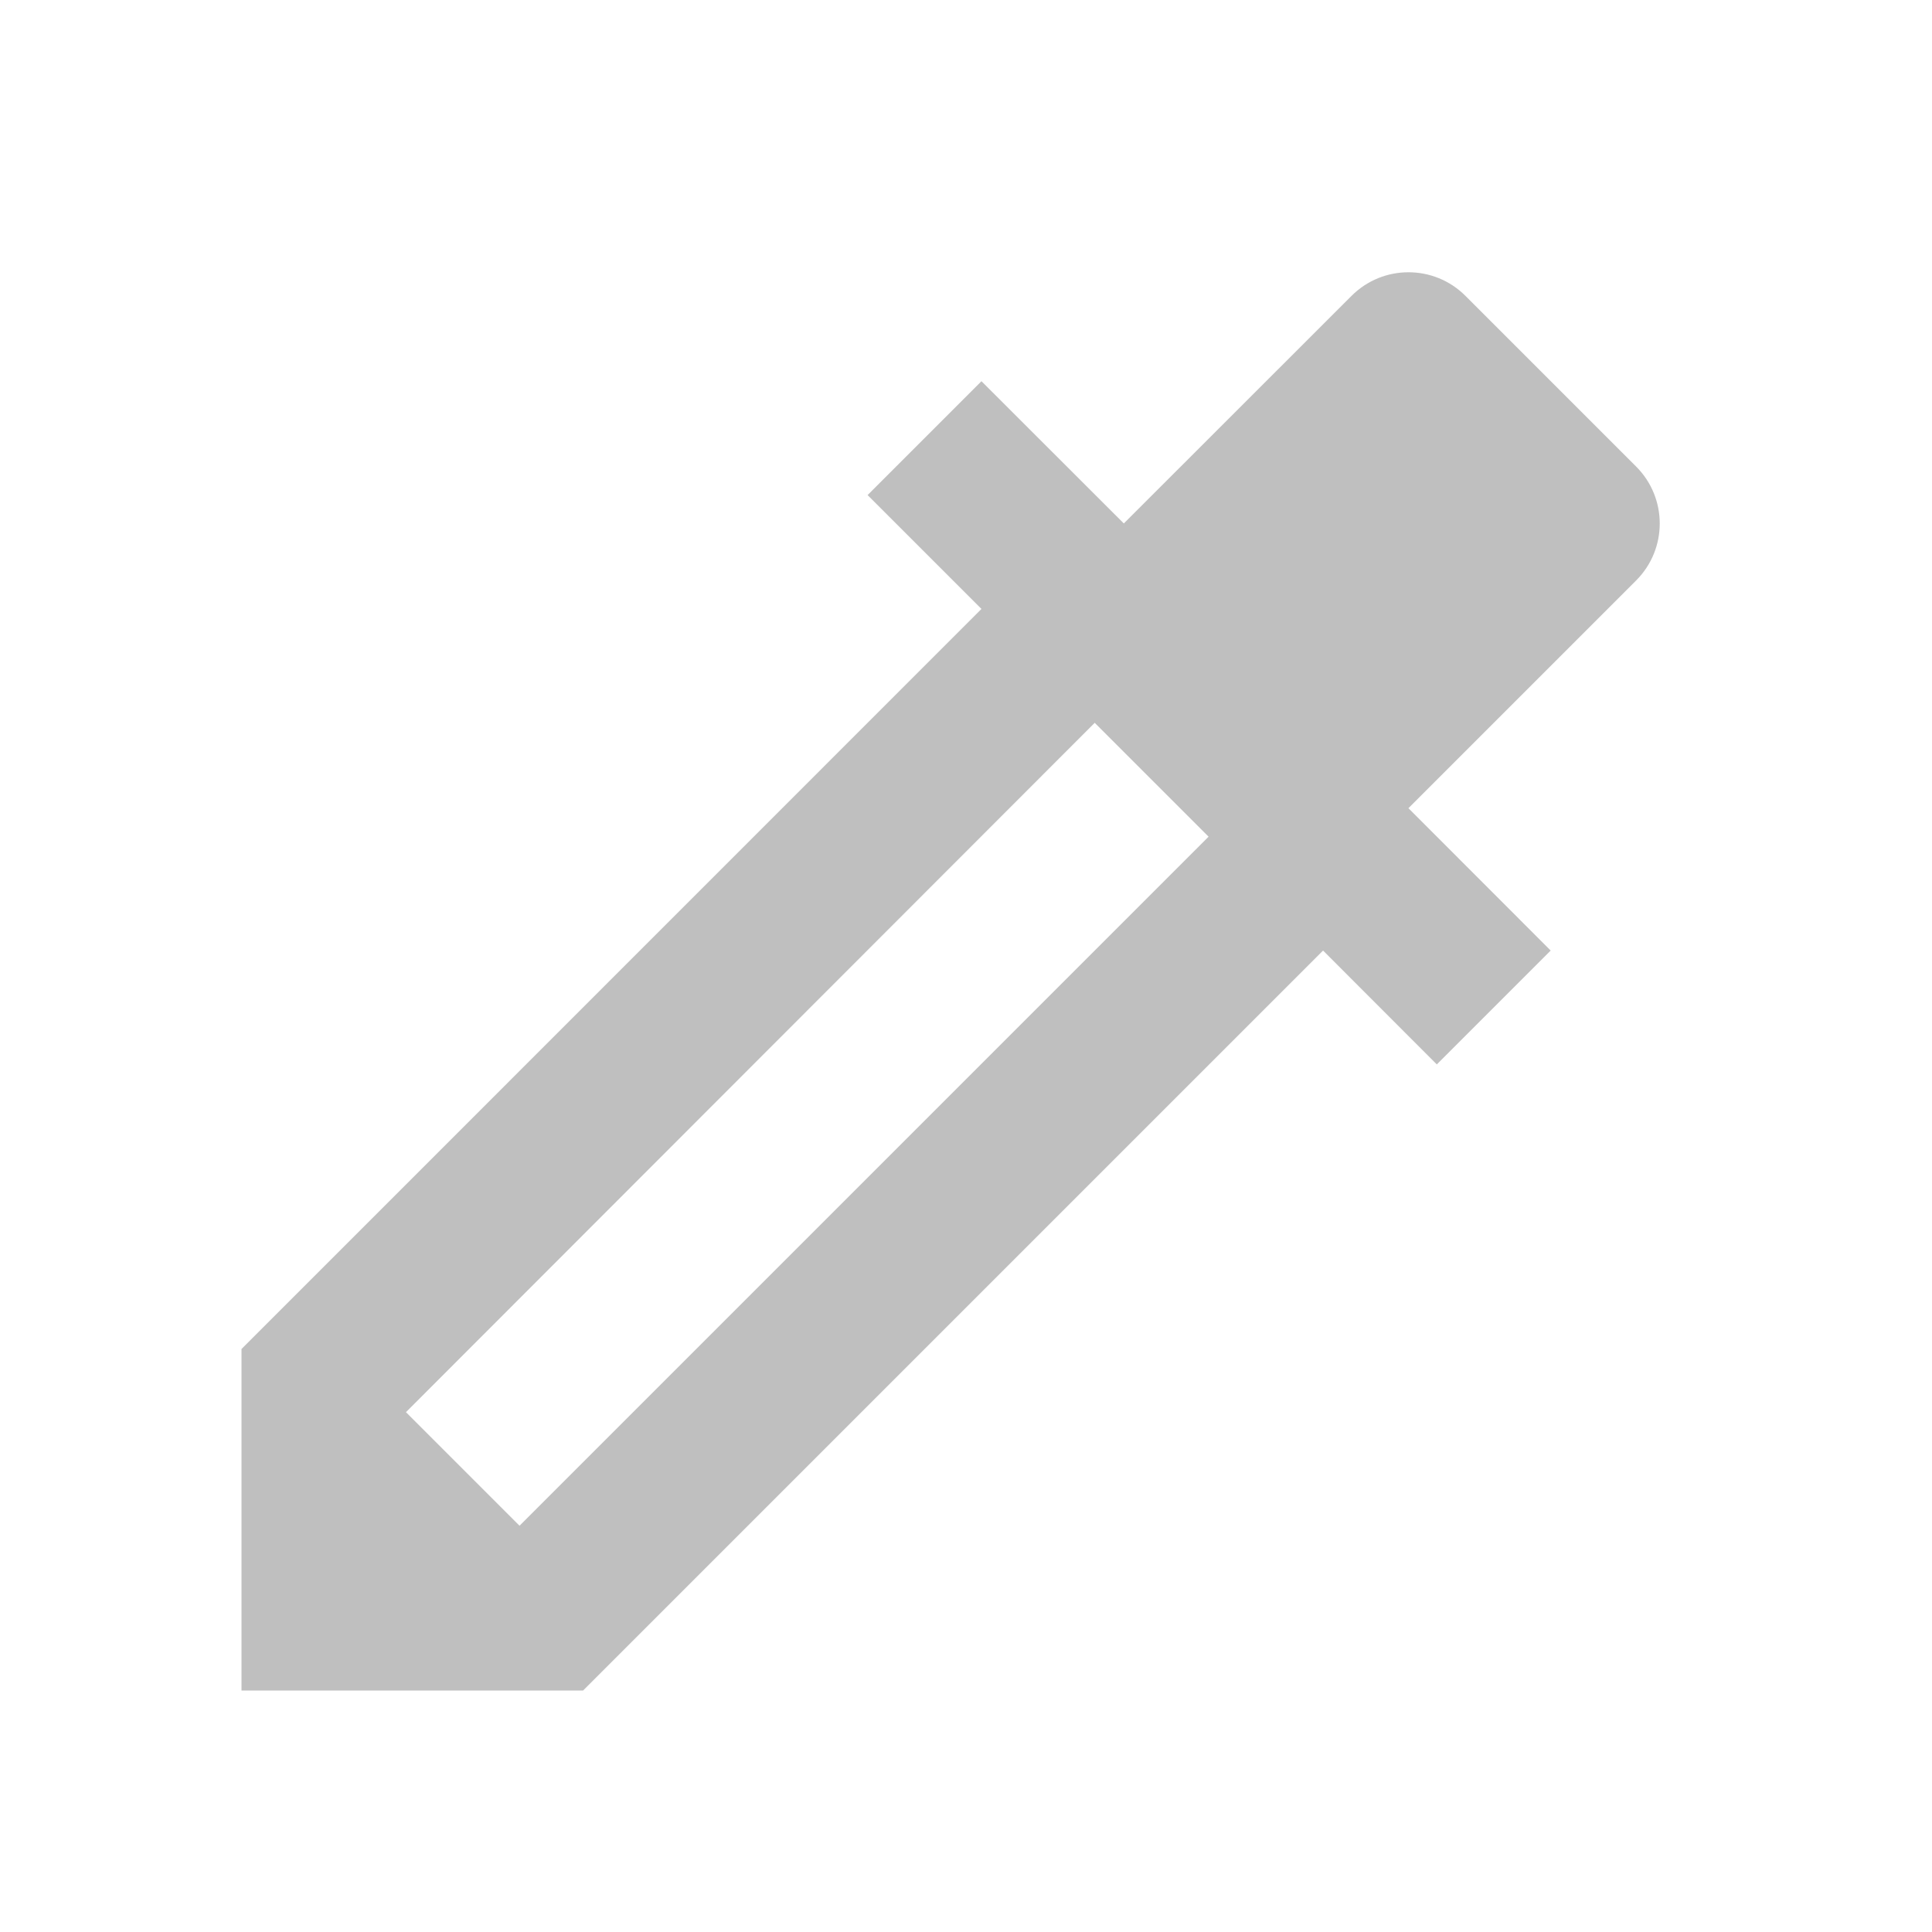
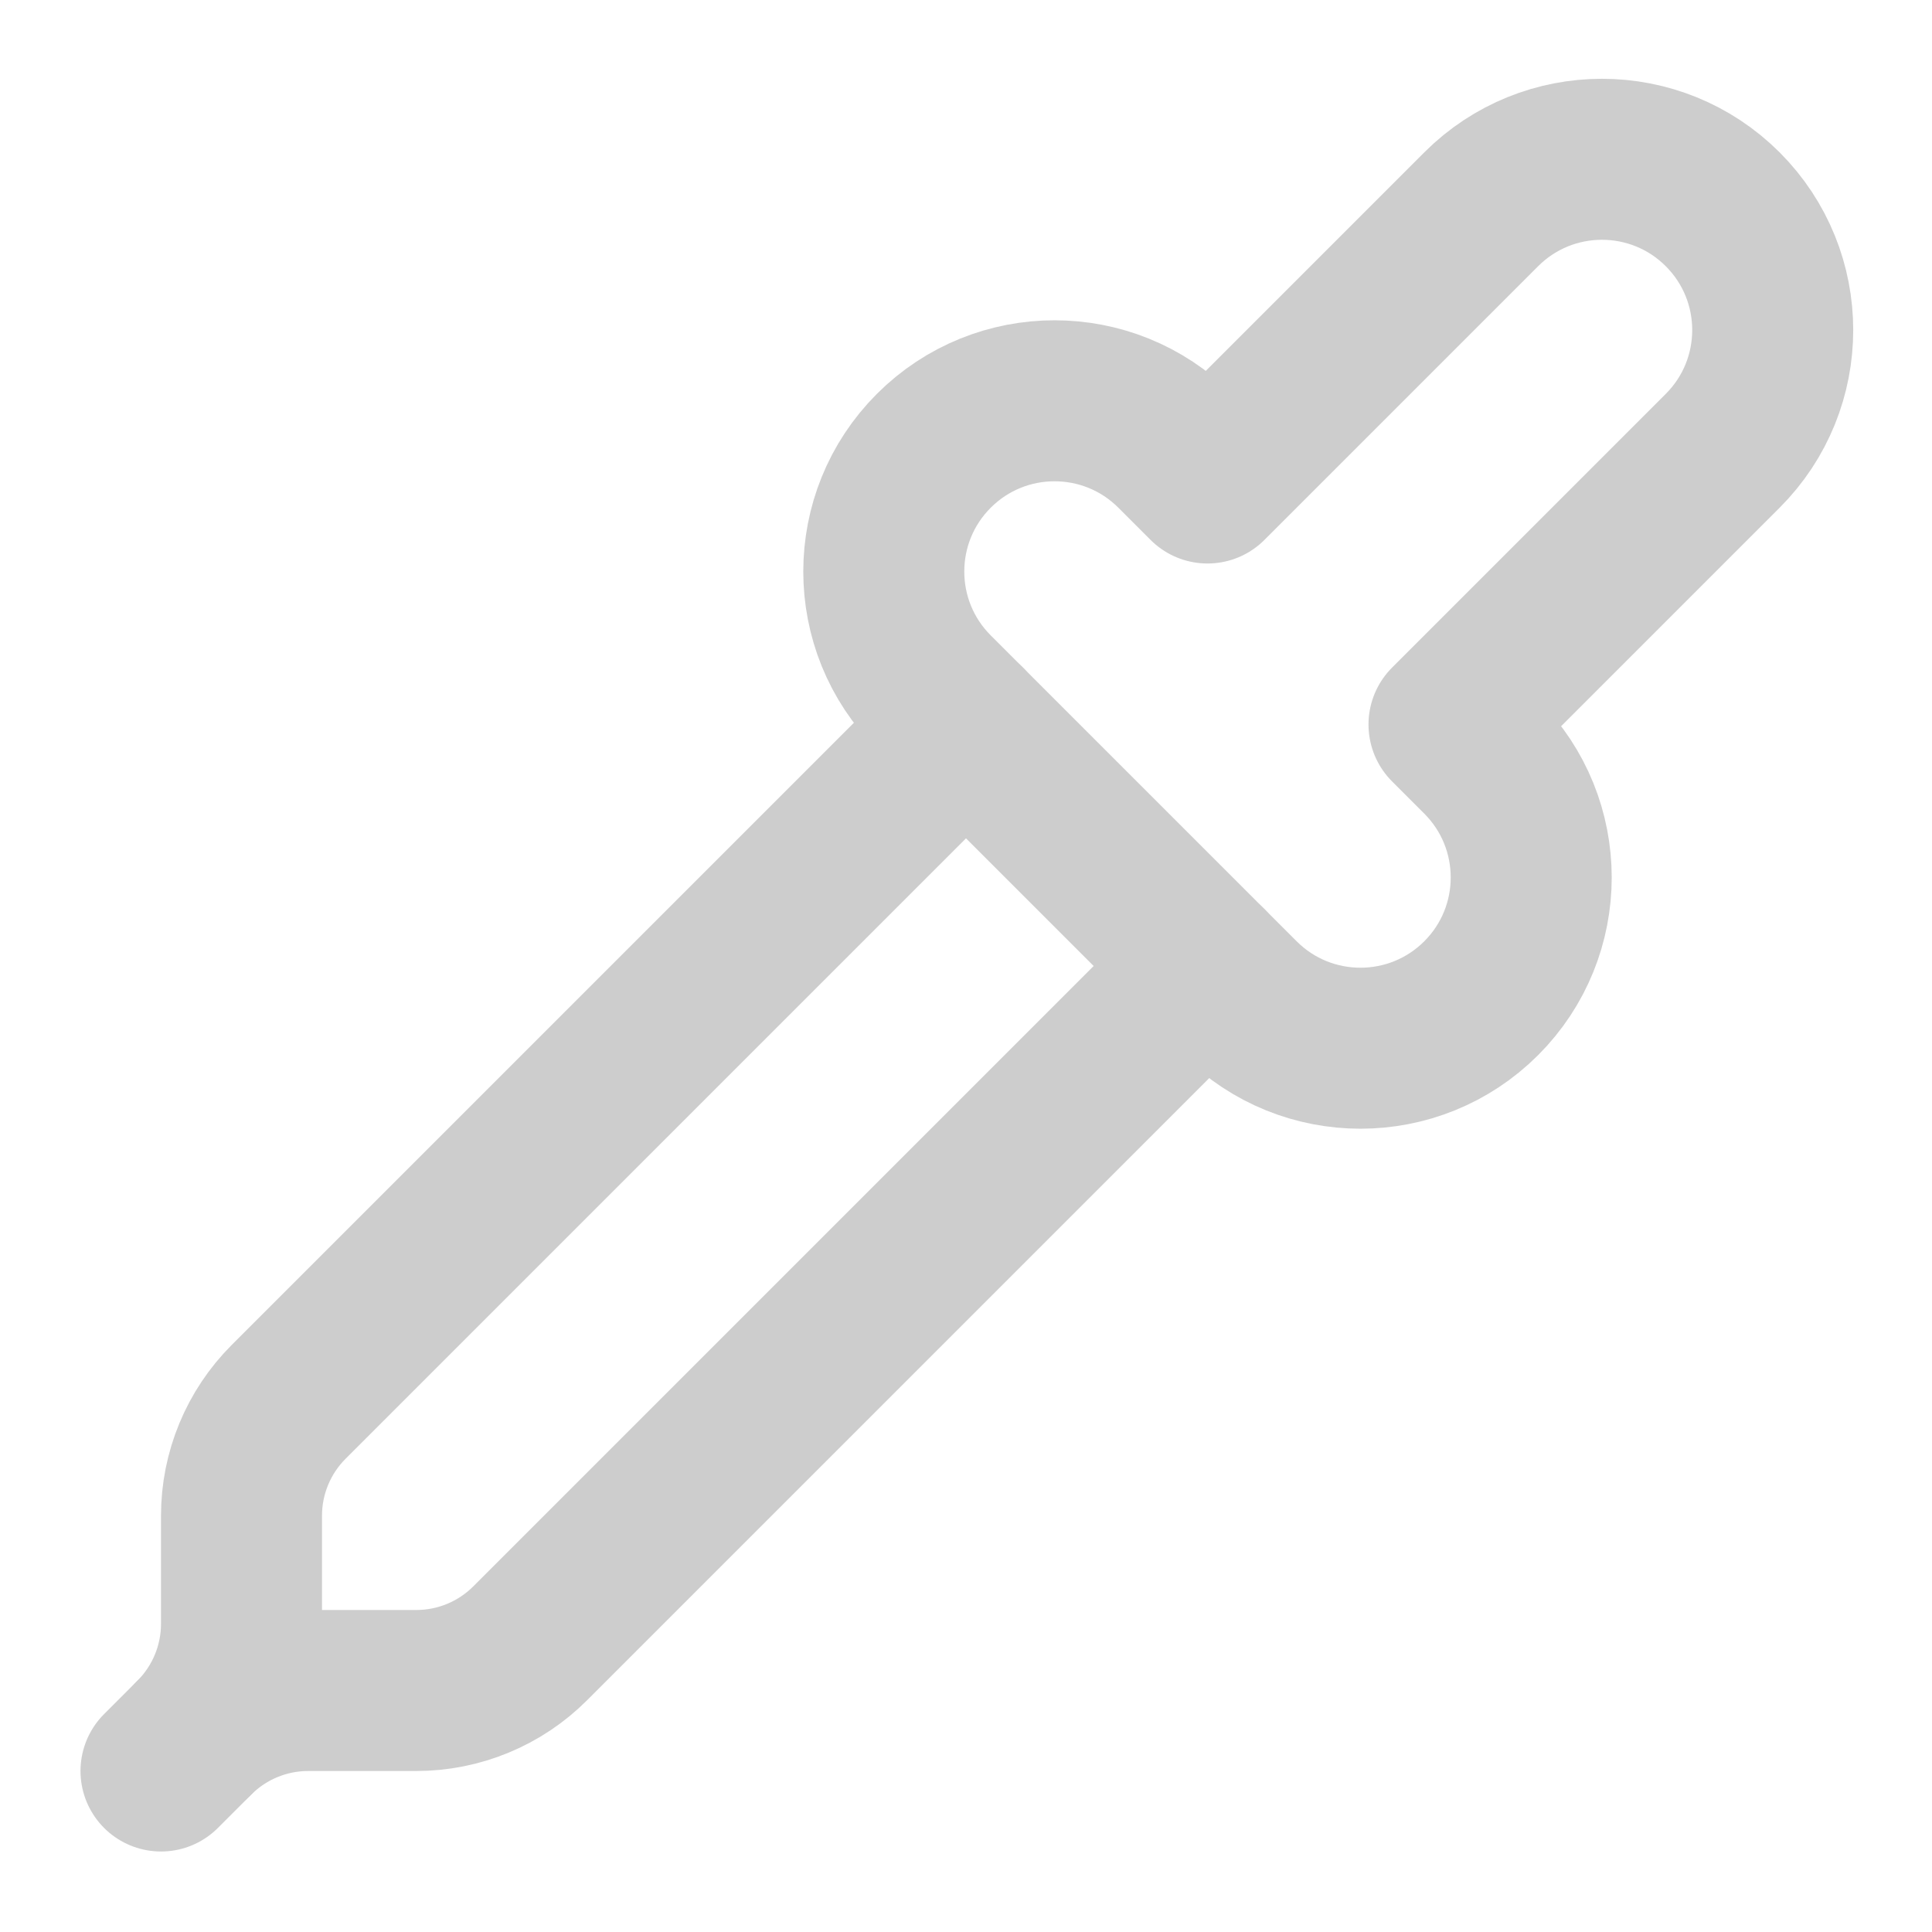
- <svg xmlns="http://www.w3.org/2000/svg" t="1639468467991" class="icon" viewBox="0 0 1024 1024" version="1.1" p-id="15064" width="16" height="16">
-   <defs>
-     <style type="text/css" />
-   </defs>
-   <path d="M275.2 808.832l365.376-365.376-60.352-60.352-365.056 365.376 60.352 60.352z m244.992-486.08L459.84 262.4l60.352-60.352 75.456 75.392 120.704-120.64a42.688 42.688 0 0 1 60.352 0l90.496 90.496a42.688 42.688 0 0 1 0 60.352l-120.704 120.704 75.392 75.456-60.352 60.352-60.288-60.352L309.056 896H128v-180.992l392.192-392.256z" p-id="15065" fill="#bfbfbf" />
+ <svg xmlns="http://www.w3.org/2000/svg" class="icon" width="16" height="16" viewBox="0 0 24 24" fill="none" stroke="#cdcdcd" stroke-width="2" stroke-linecap="round" stroke-linejoin="round">
+   <path d="m12 9-8.414 8.414A2 2 0 0 0 3 18.828v1.344a2 2 0 0 1-.586 1.414A2 2 0 0 1 3.828 21h1.344a2 2 0 0 0 1.414-.586L15 12" />
+   <path d="m18 9 .4.4a1 1 0 1 1-3 3l-3.8-3.8a1 1 0 1 1 3-3l.4.4 3.4-3.4a1 1 0 1 1 3 3z" />
+   <path d="m2 22 .414-.414" />
</svg>
